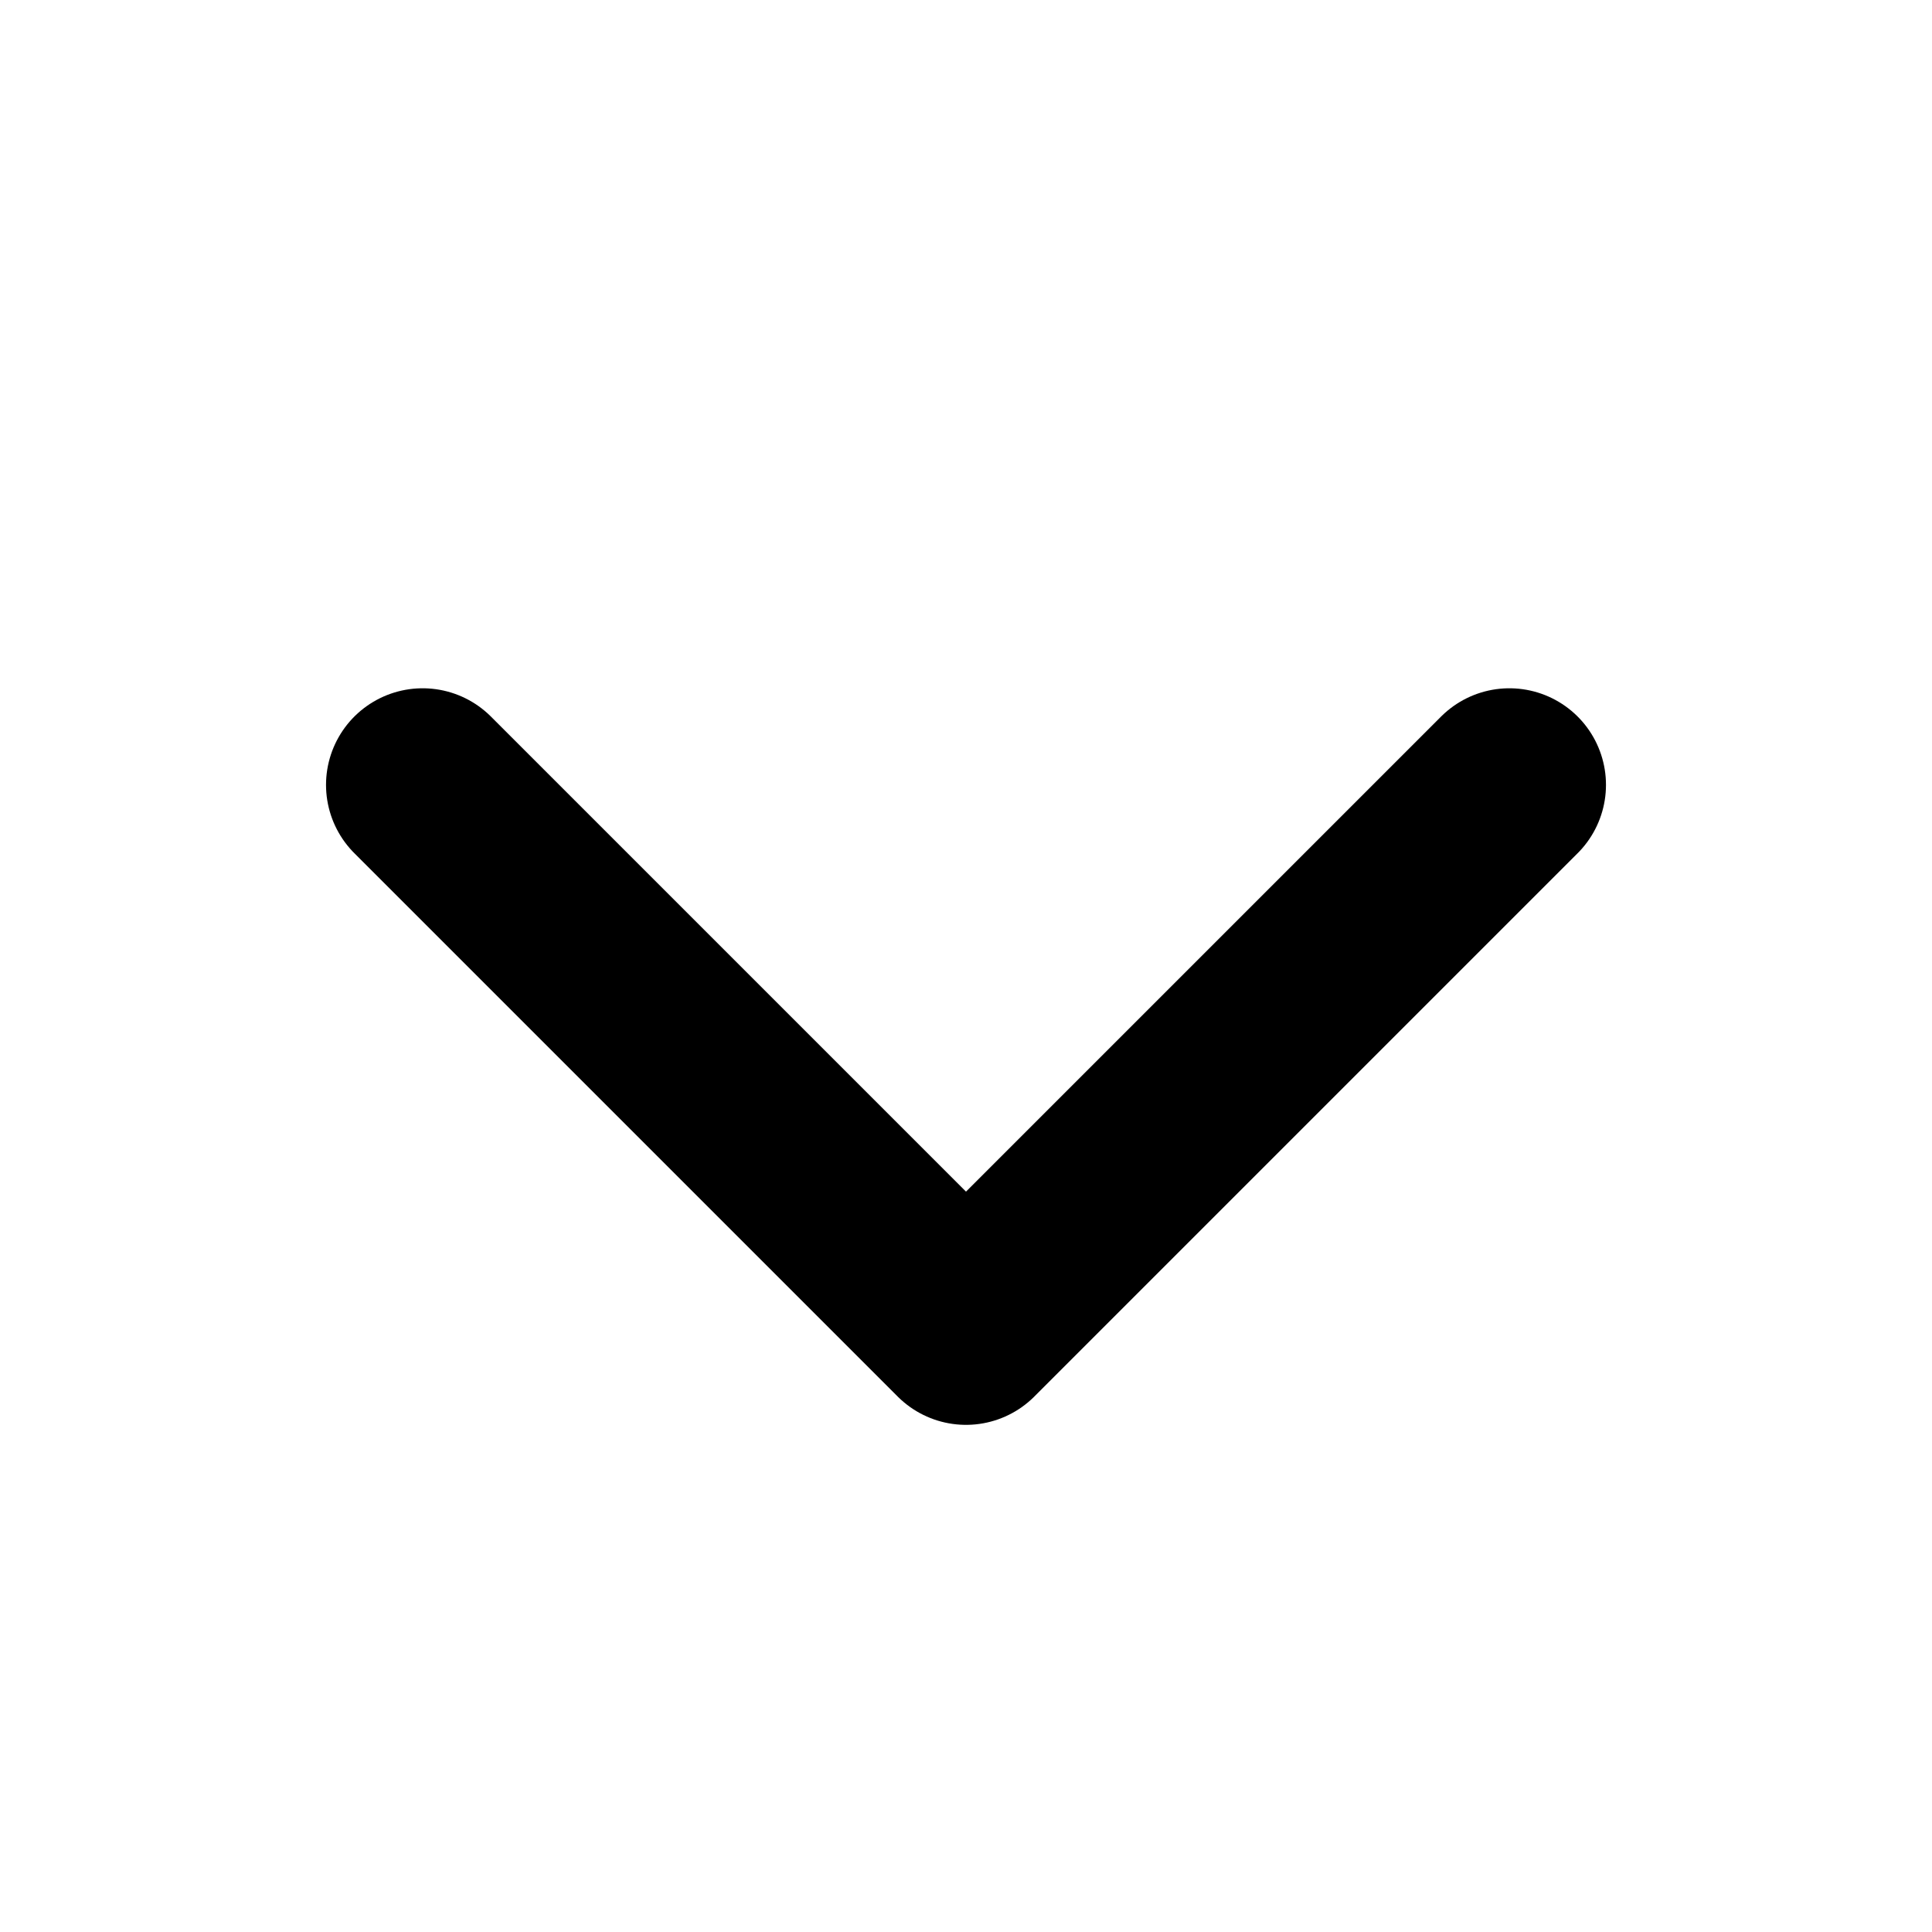
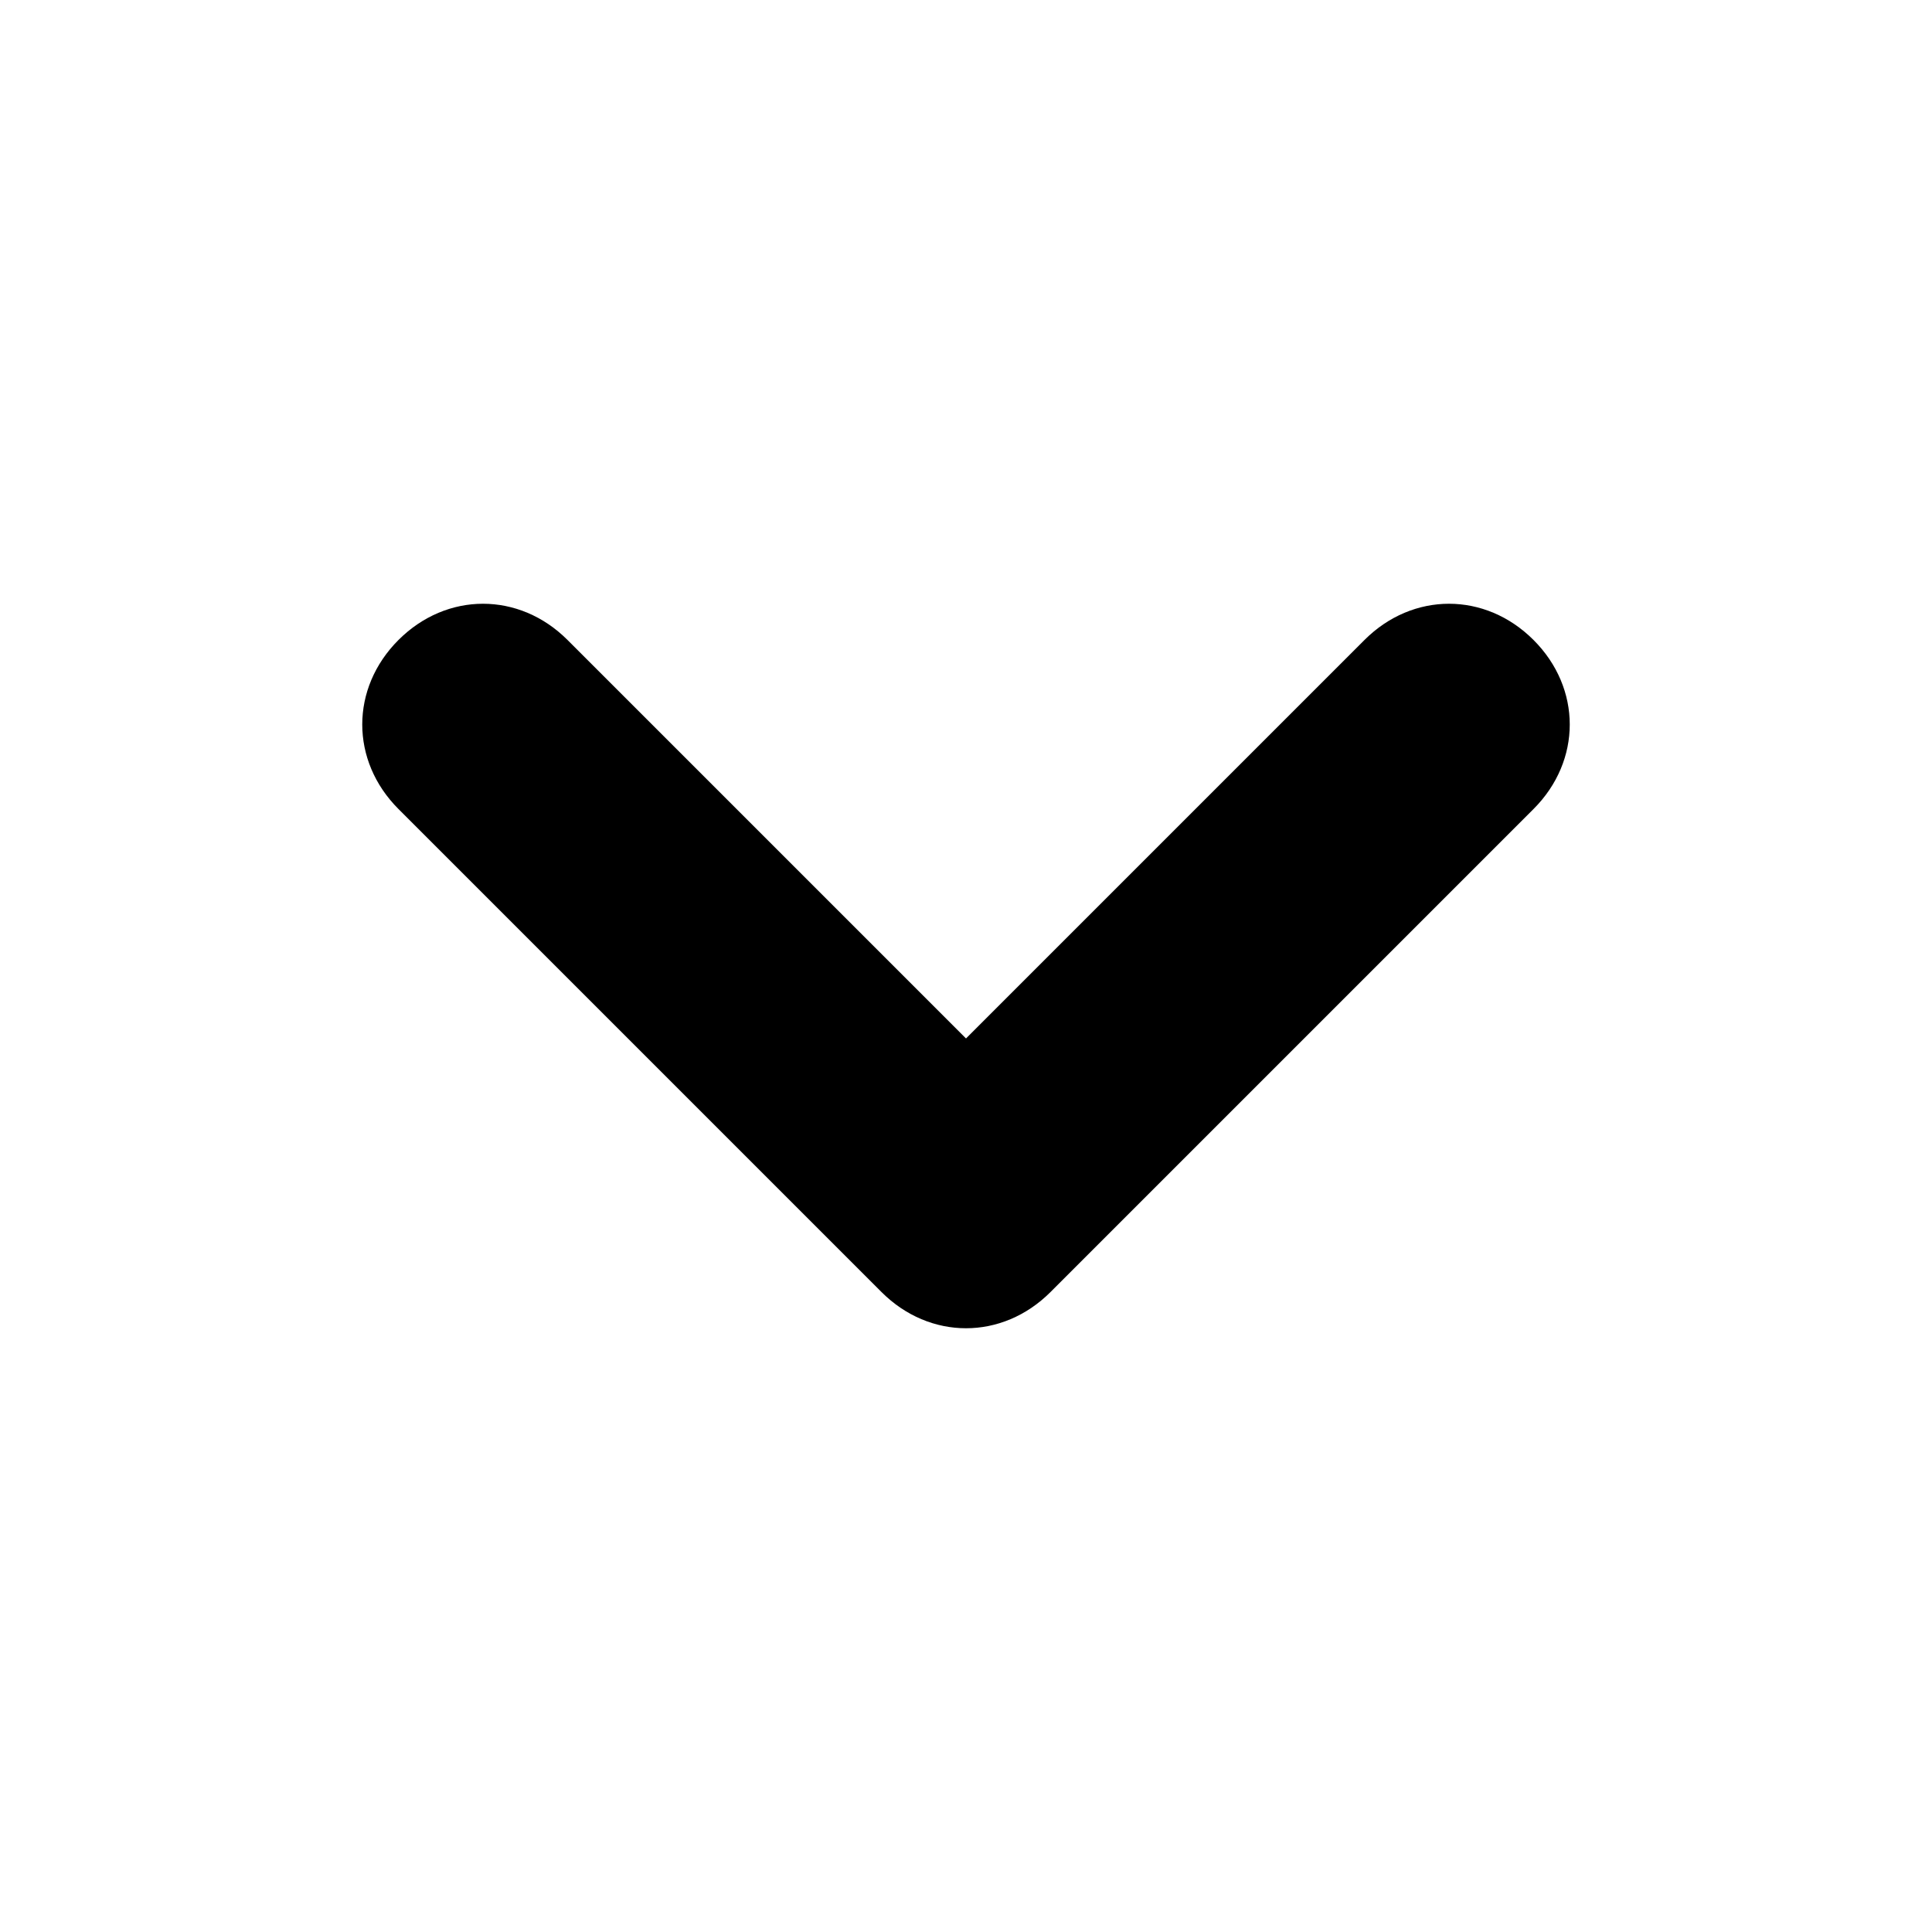
<svg xmlns="http://www.w3.org/2000/svg" width="16" height="16" viewBox="0 0 16 16">
-   <polyline points="3.5,6.5 8,11 12.5,6.5" fill="none" stroke="currentColor" stroke-width="1.6" stroke-linecap="round" stroke-linejoin="round" />
+   <path fill="currentColor" class="ColorScheme-Text" d="M 3.3 5.3 C 3.7 4.9 4.3 4.9 4.7 5.3 L 8 8.6 L 11.3 5.3 C 11.7 4.9 12.3 4.9 12.7 5.3 C 13.1 5.7 13.1 6.3 12.7 6.7 L 8.7 10.7 C 8.3 11.1 7.7 11.1 7.3 10.7 L 3.3 6.7 C 2.9 6.3 2.9 5.7 3.3 5.3 Z" />
</svg>
